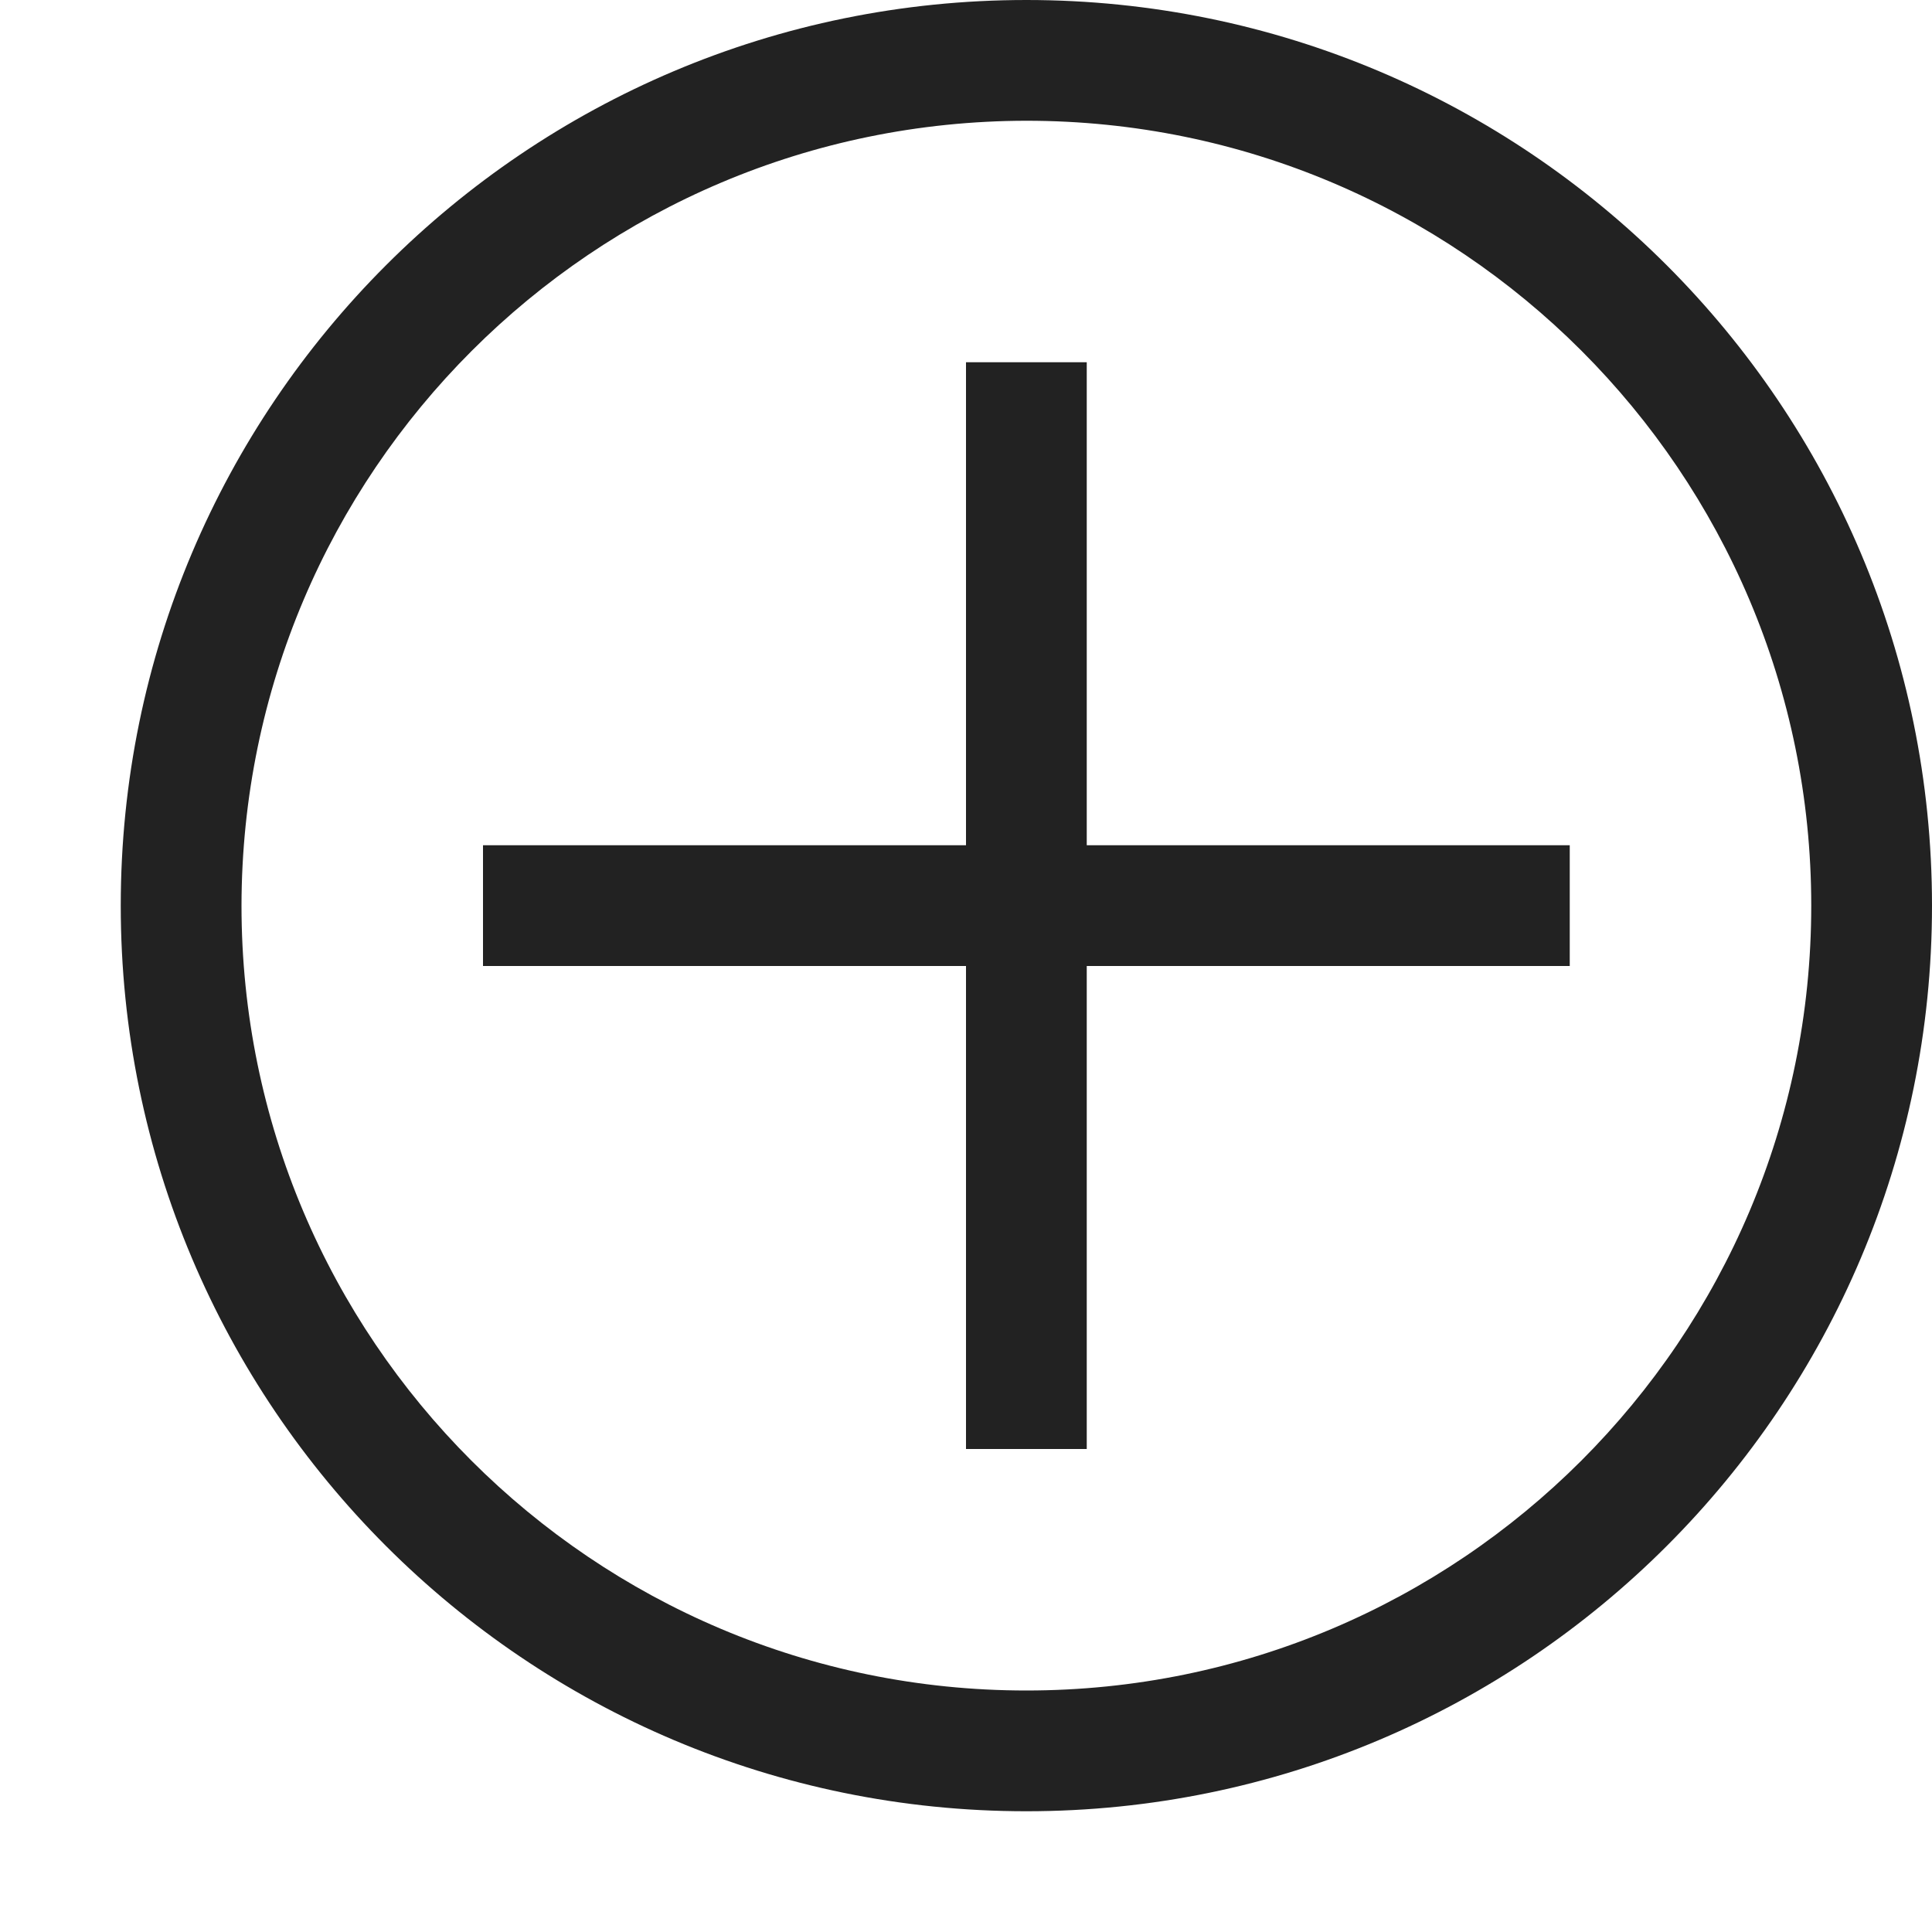
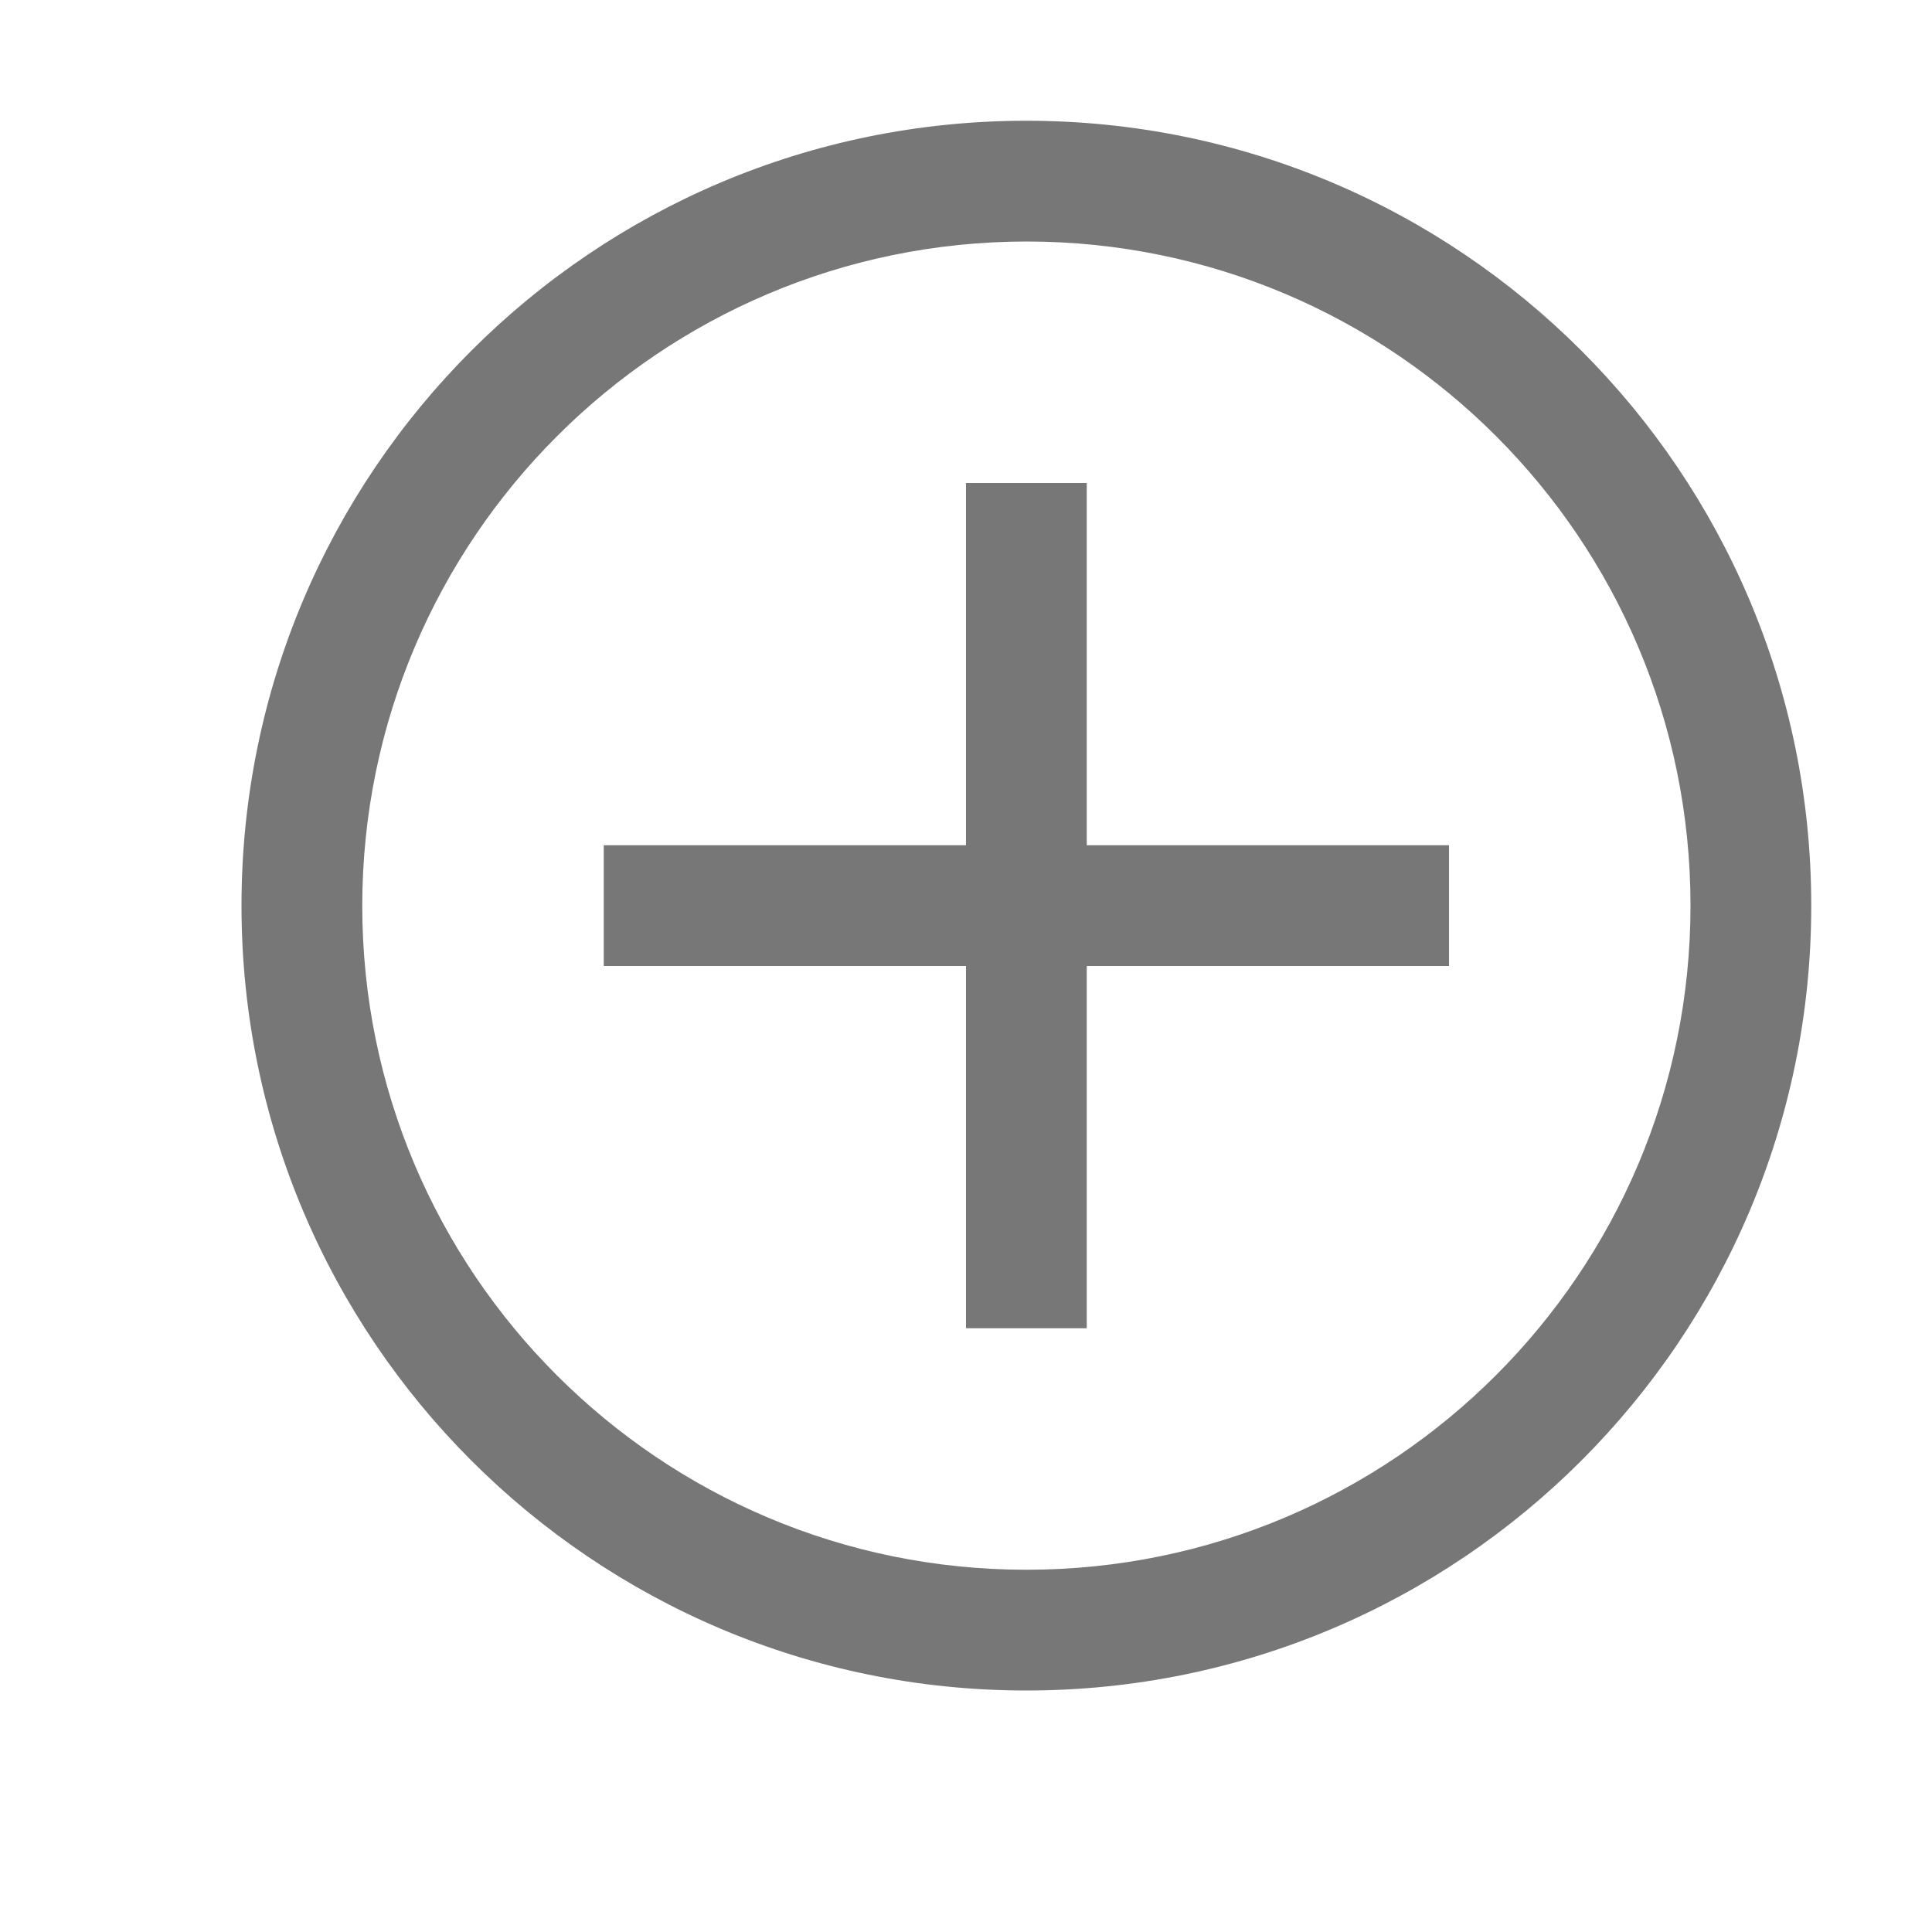
<svg xmlns="http://www.w3.org/2000/svg" width="16" height="16" viewBox="0 0 16 16">
-   <path d="M8.5,1A6.5,6.5,0,1,1,2,7.5,6.508,6.508,0,0,1,8.5,1m0-1A7.5,7.5,0,1,0,16,7.5,7.5,7.5,0,0,0,8.5,0ZM13,7H9V3H8V7H4V8H8v4H9V8h4Z" fill="#222" />
+   <path d="M8.5,2A5.5,5.5,0,1,1,3,7.5,5.506,5.506,0,0,1,8.5,2m0-1A6.5,6.5,0,1,0,15,7.5,6.5,6.5,0,0,0,8.5,1ZM12,7H9V4H8V7H5V8H8v3H9V8h3Z" fill="#777" />
</svg>
